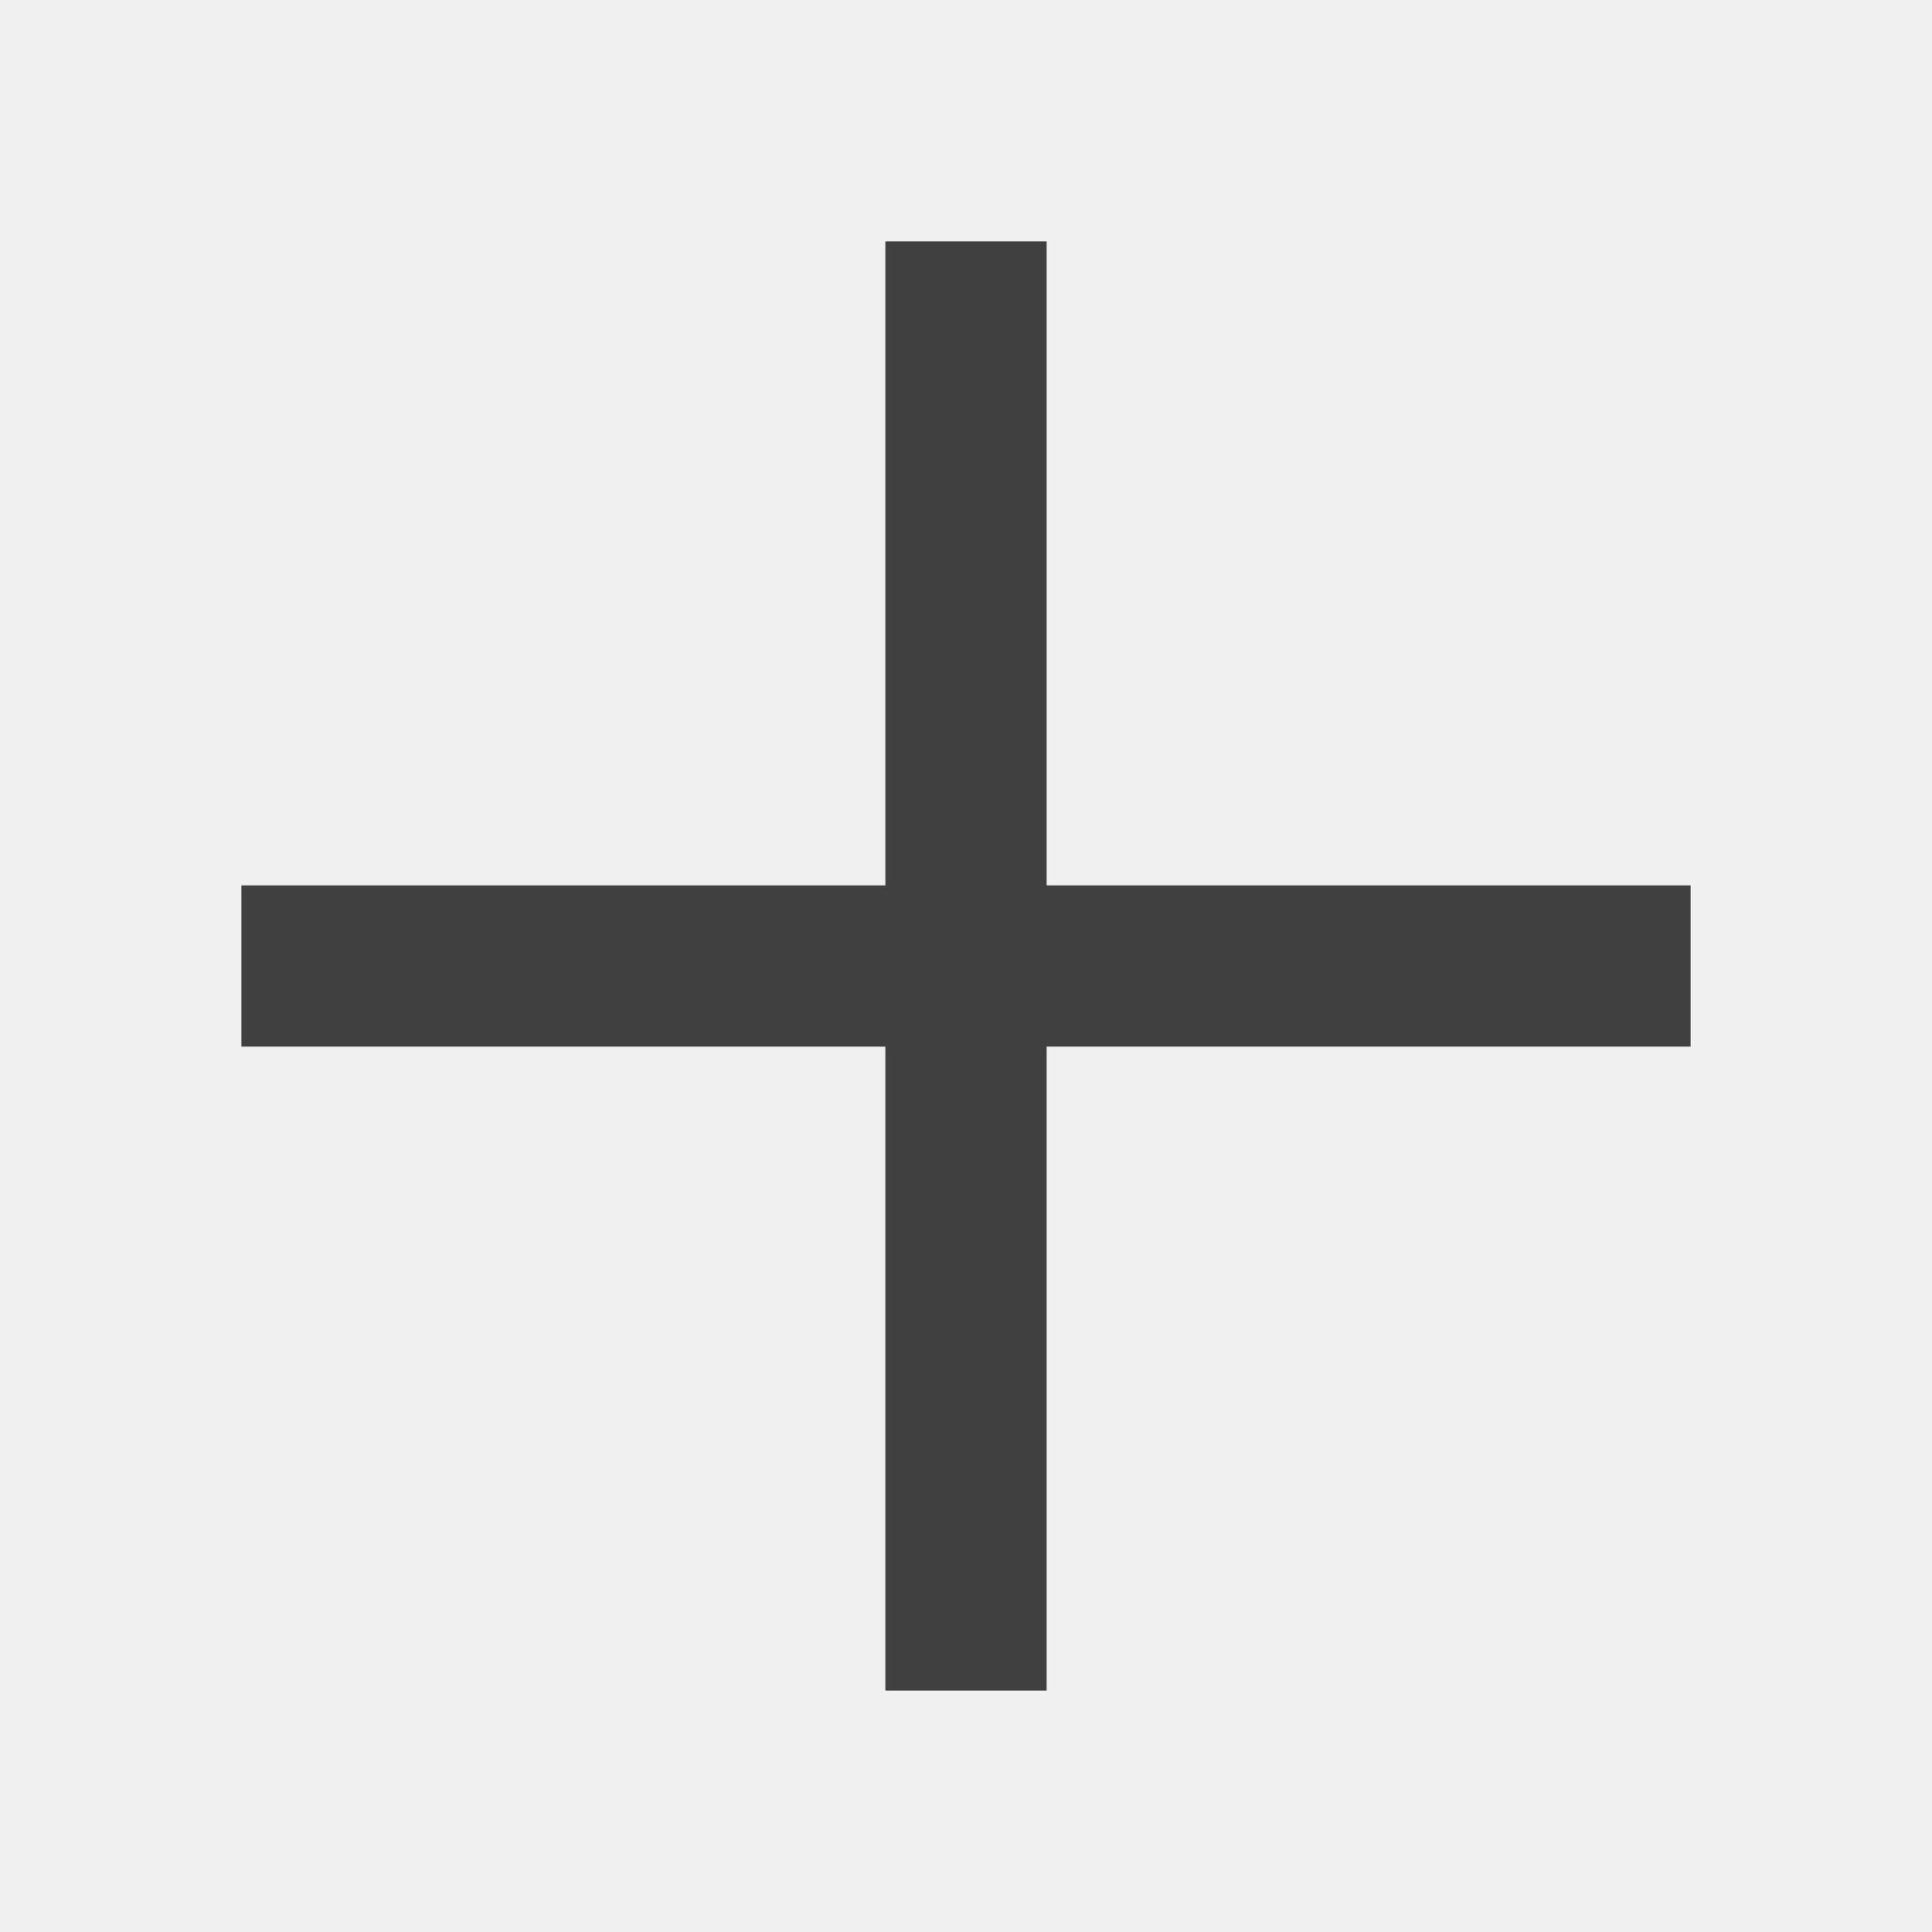
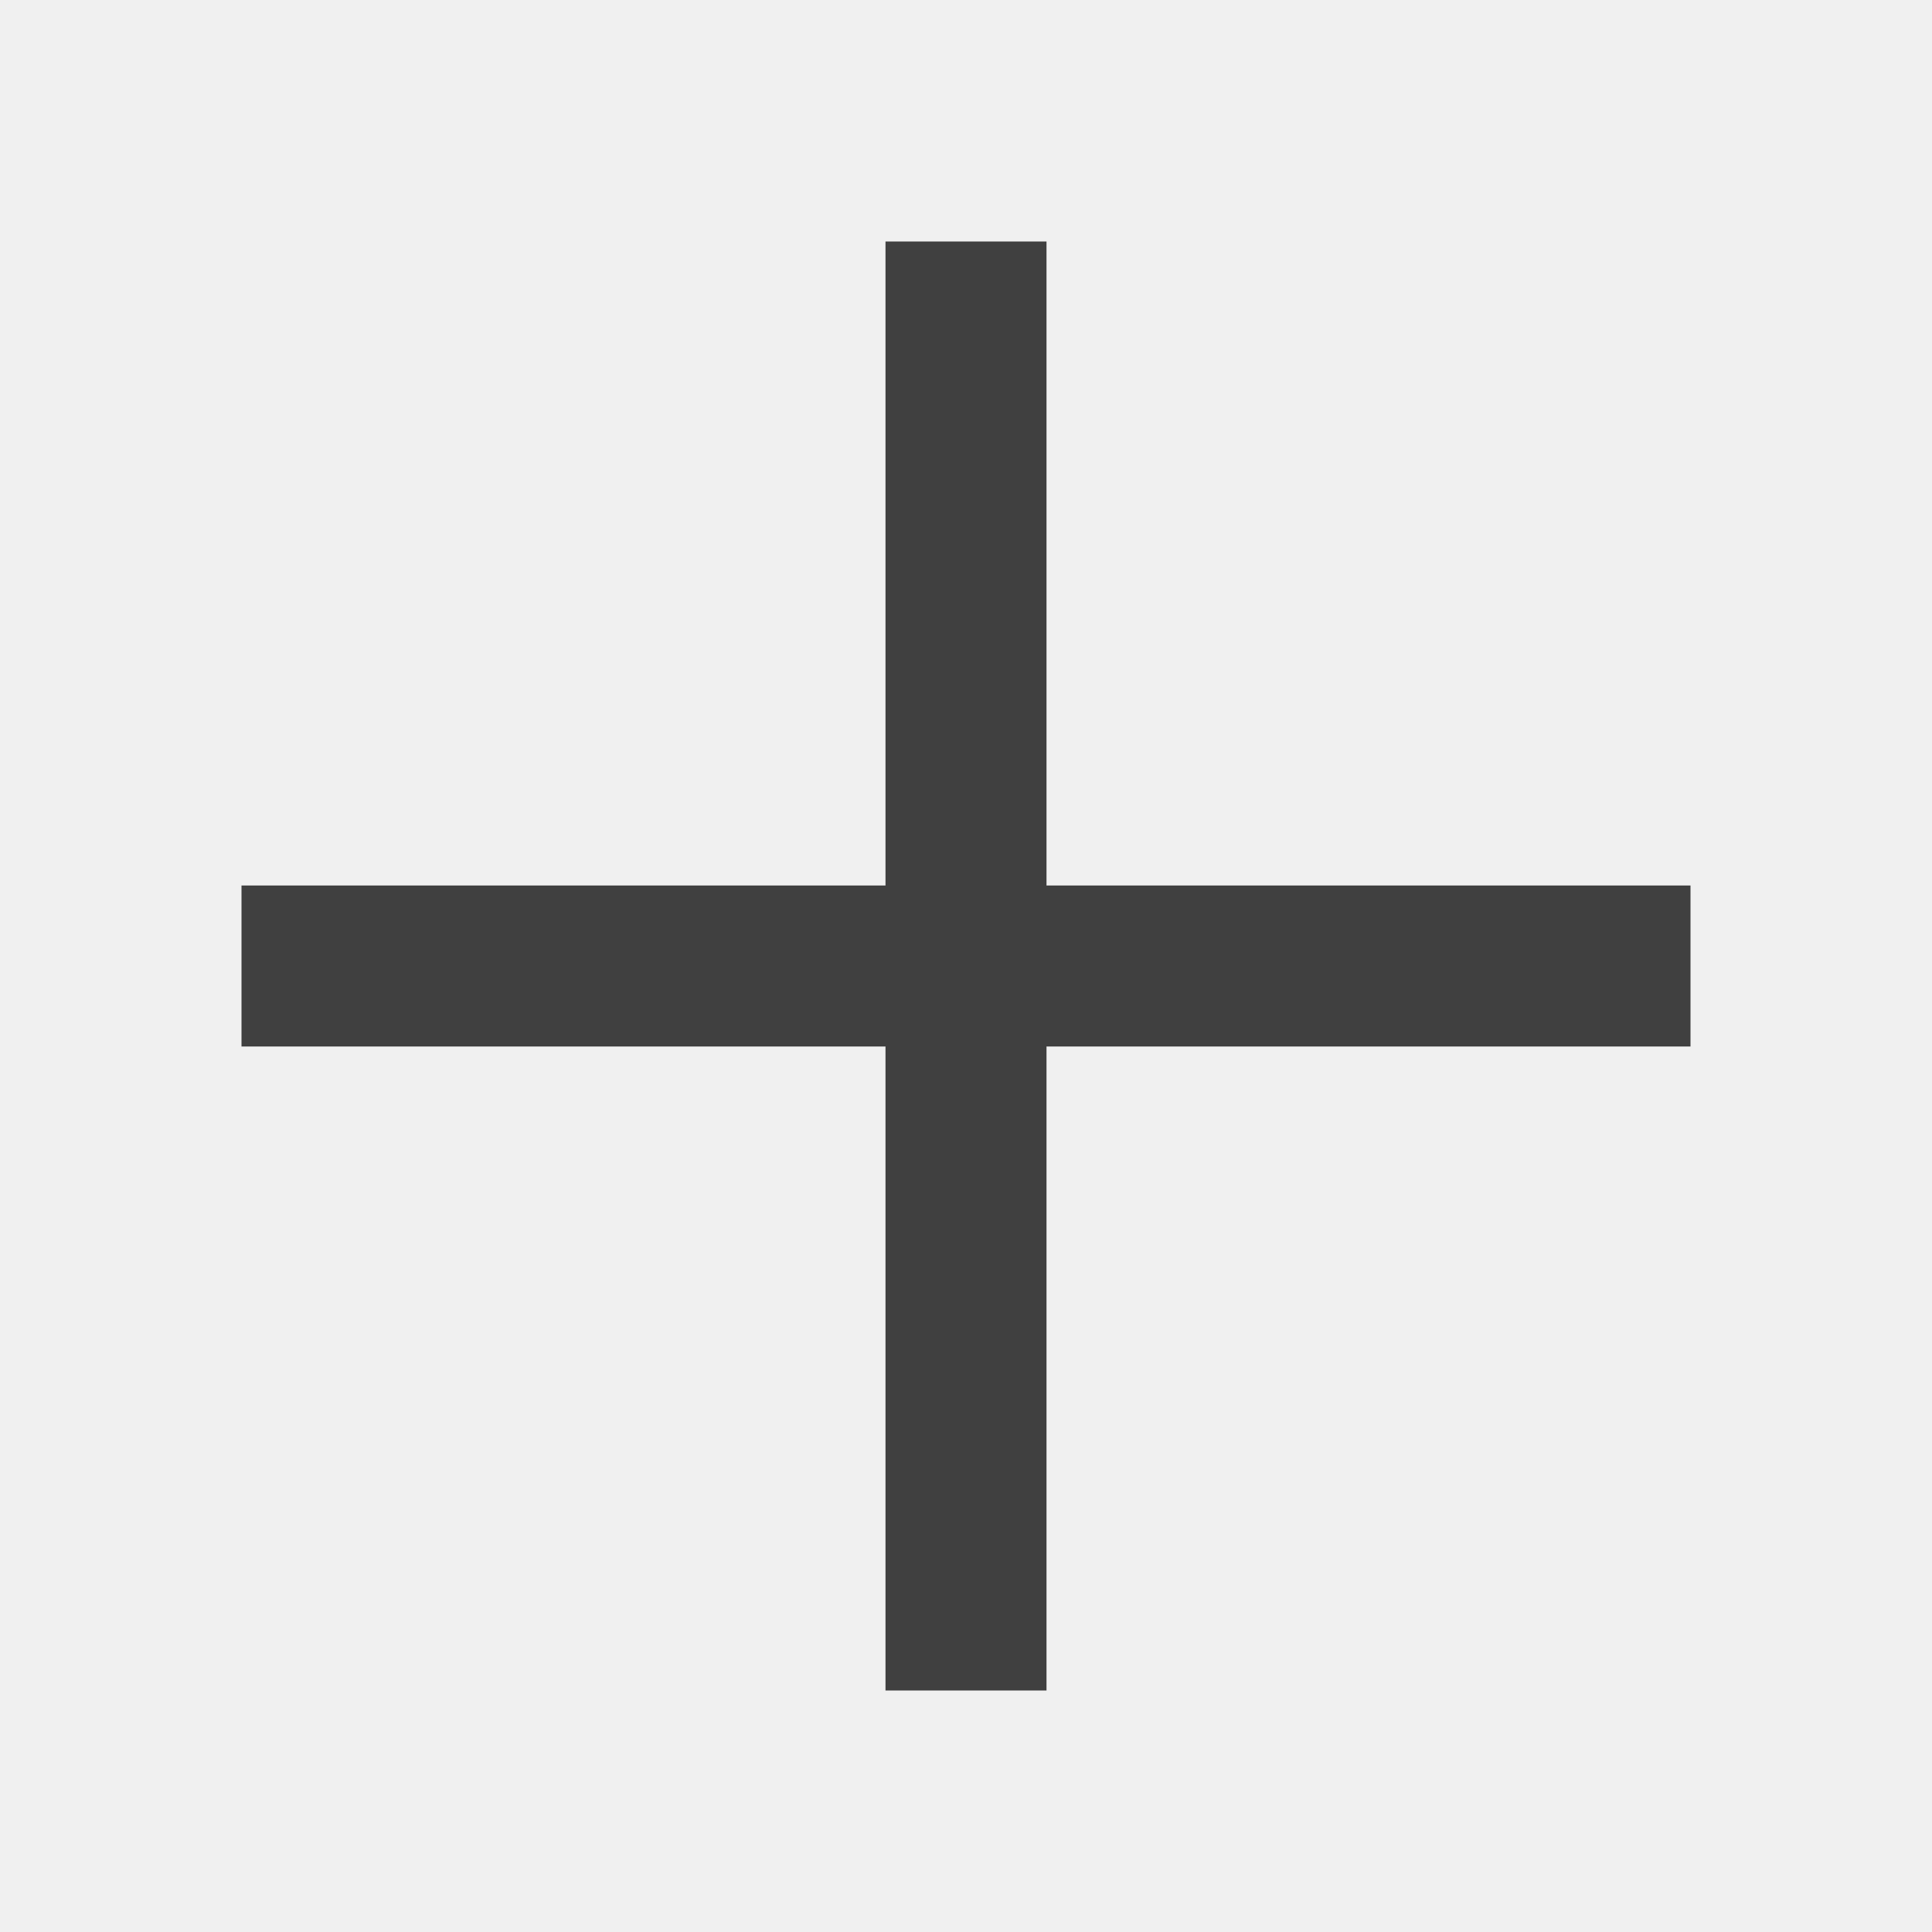
- <svg xmlns="http://www.w3.org/2000/svg" xmlns:xlink="http://www.w3.org/1999/xlink" width="24px" height="24px" viewBox="0 0 24 24" version="1.1">
-   <defs>
-     <path d="M13,11 L21,11 L21,13 L13,13 L13,21 L11,21 L11,13 L3,13 L3,11 L11,11 L11,3 L13,3 L13,11 Z" id="path-1" />
-   </defs>
+ <svg xmlns="http://www.w3.org/2000/svg" width="24px" height="24px" viewBox="0 0 24 24" version="1.1">
  <g id="Icons" stroke="none" stroke-width="1" fill="none" fill-rule="evenodd">
-     <g id="Icon/approve">
-       <mask id="mask-2" fill="white">
-         <use xlink:href="#path-1" />
-       </mask>
-       <use id="Icon-13pt/Approve/G" fill="#757575" xlink:href="#path-1" />
-       <g id="Color-/-Charcoal" mask="url(#mask-2)" fill="#404040">
-         <rect id="Rectangle-6" x="0" y="0" width="24" height="24" />
-       </g>
+     <g id="icon/approve" fill="#404040">
+       <polygon id="approve" points="13 11 21 11 21 13 13 13 13 21 11 21 11 13 3 13 3 11 11 11 11 3 13 3" />
    </g>
  </g>
</svg>
